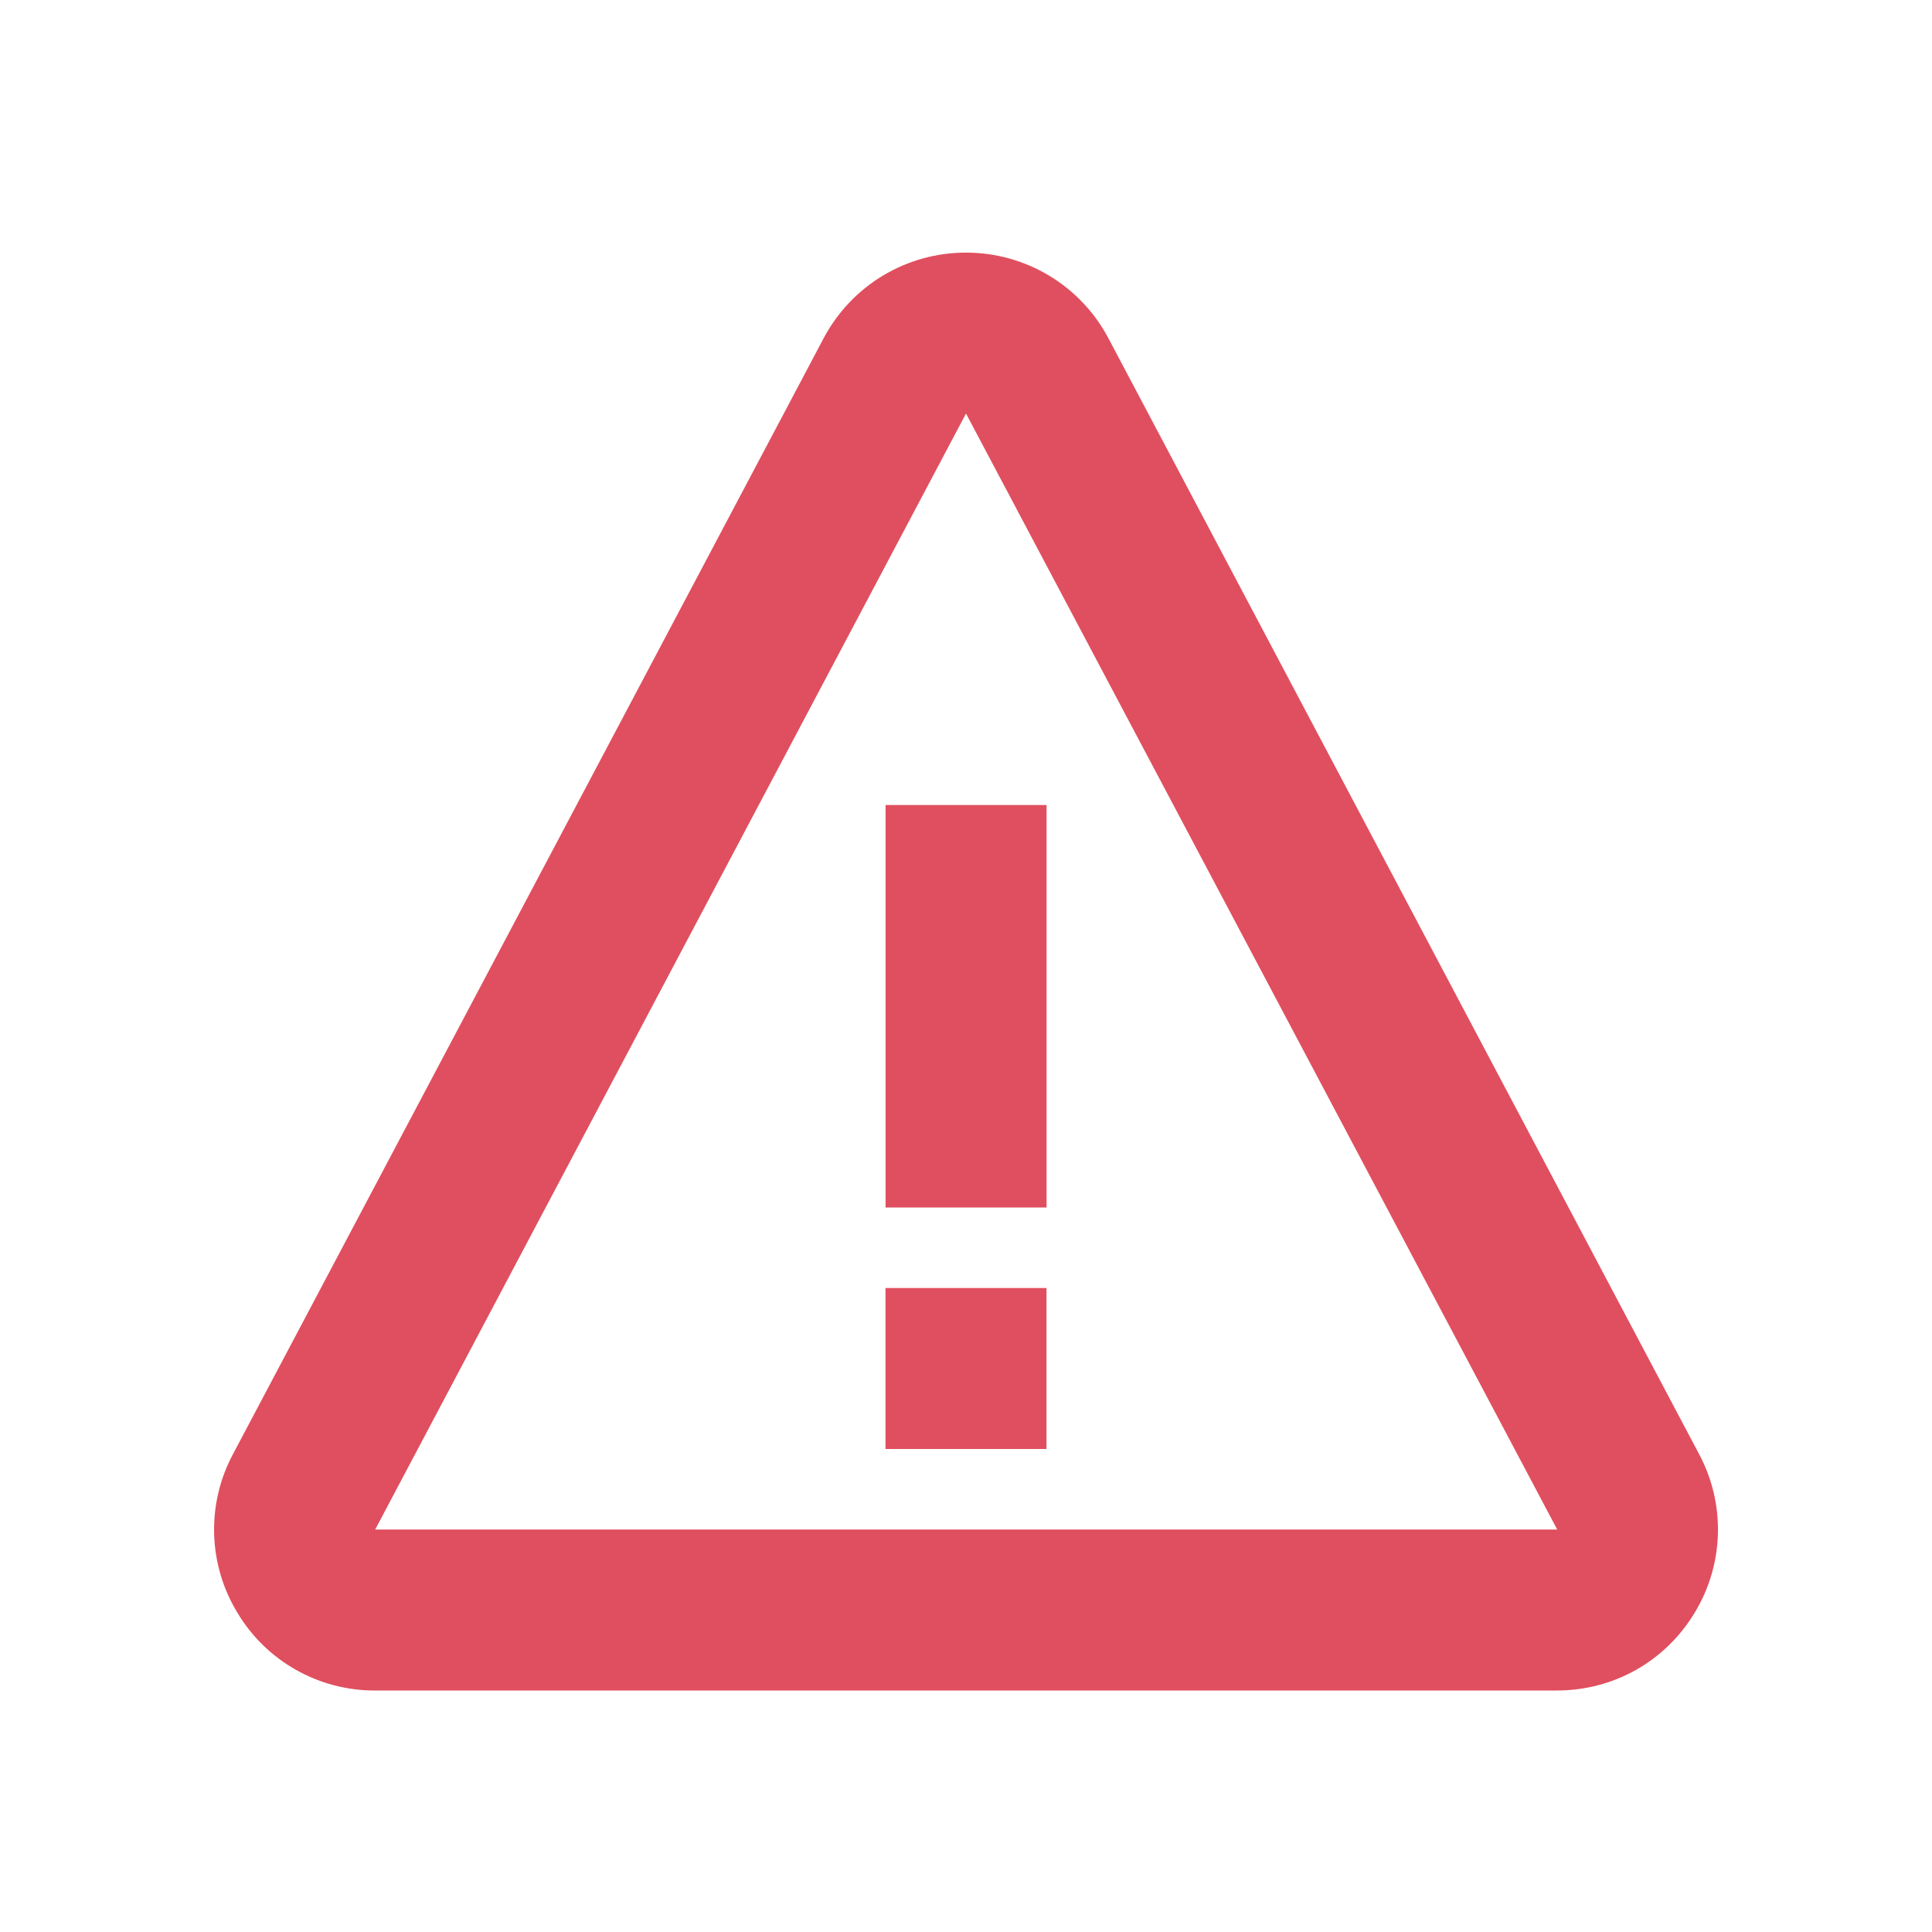
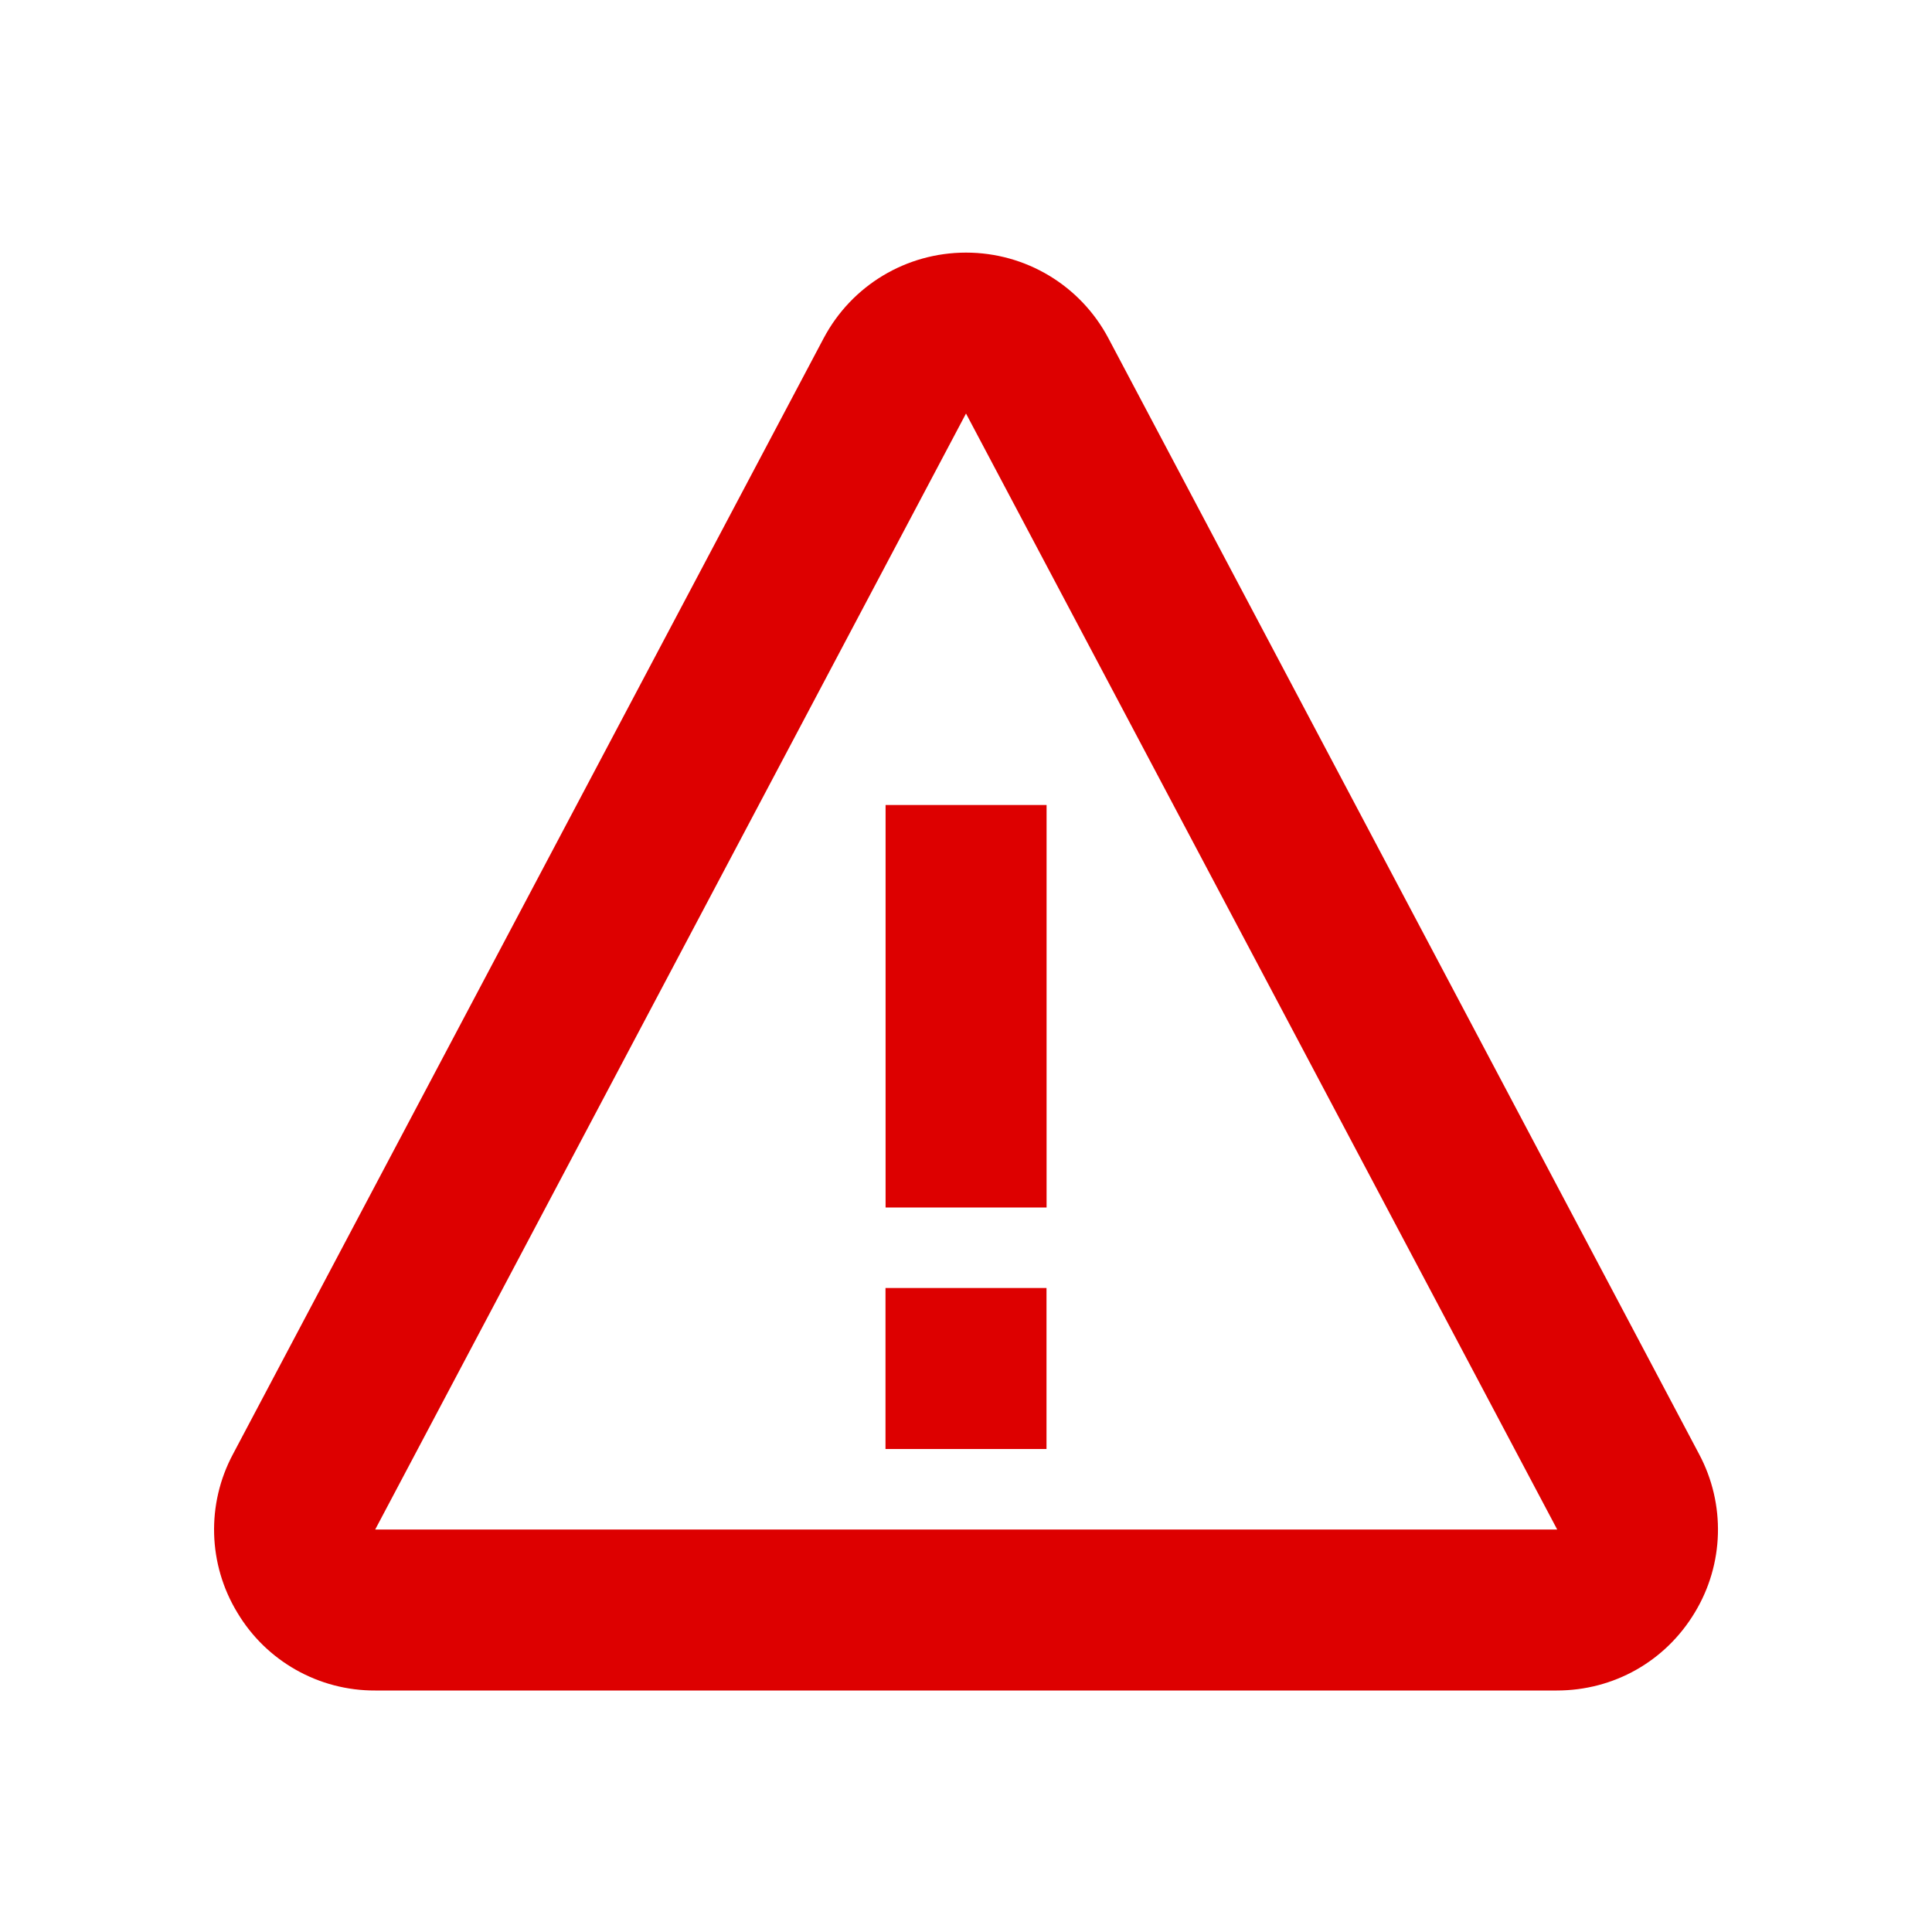
<svg xmlns="http://www.w3.org/2000/svg" viewBox="0 0 24 24">
-   <g fill="#E04F5F">
+   <g fill="#d00">
    <path d="M11.001 10h2v5h-2zM11 16h2v2h-2z" />
    <path d="M13.768 4.2C13.42 3.545 12.742 3.138 12 3.138s-1.42.407-1.768 1.063L2.894 18.064a1.986 1.986 0 0 0 .054 1.968A1.984 1.984 0 0 0 4.661 21h14.678c.708 0 1.349-.362 1.714-.968a1.989 1.989 0 0 0 .054-1.968L13.768 4.2zM4.661 19 12 5.137 19.344 19H4.661z" />
  </g>
</svg>
